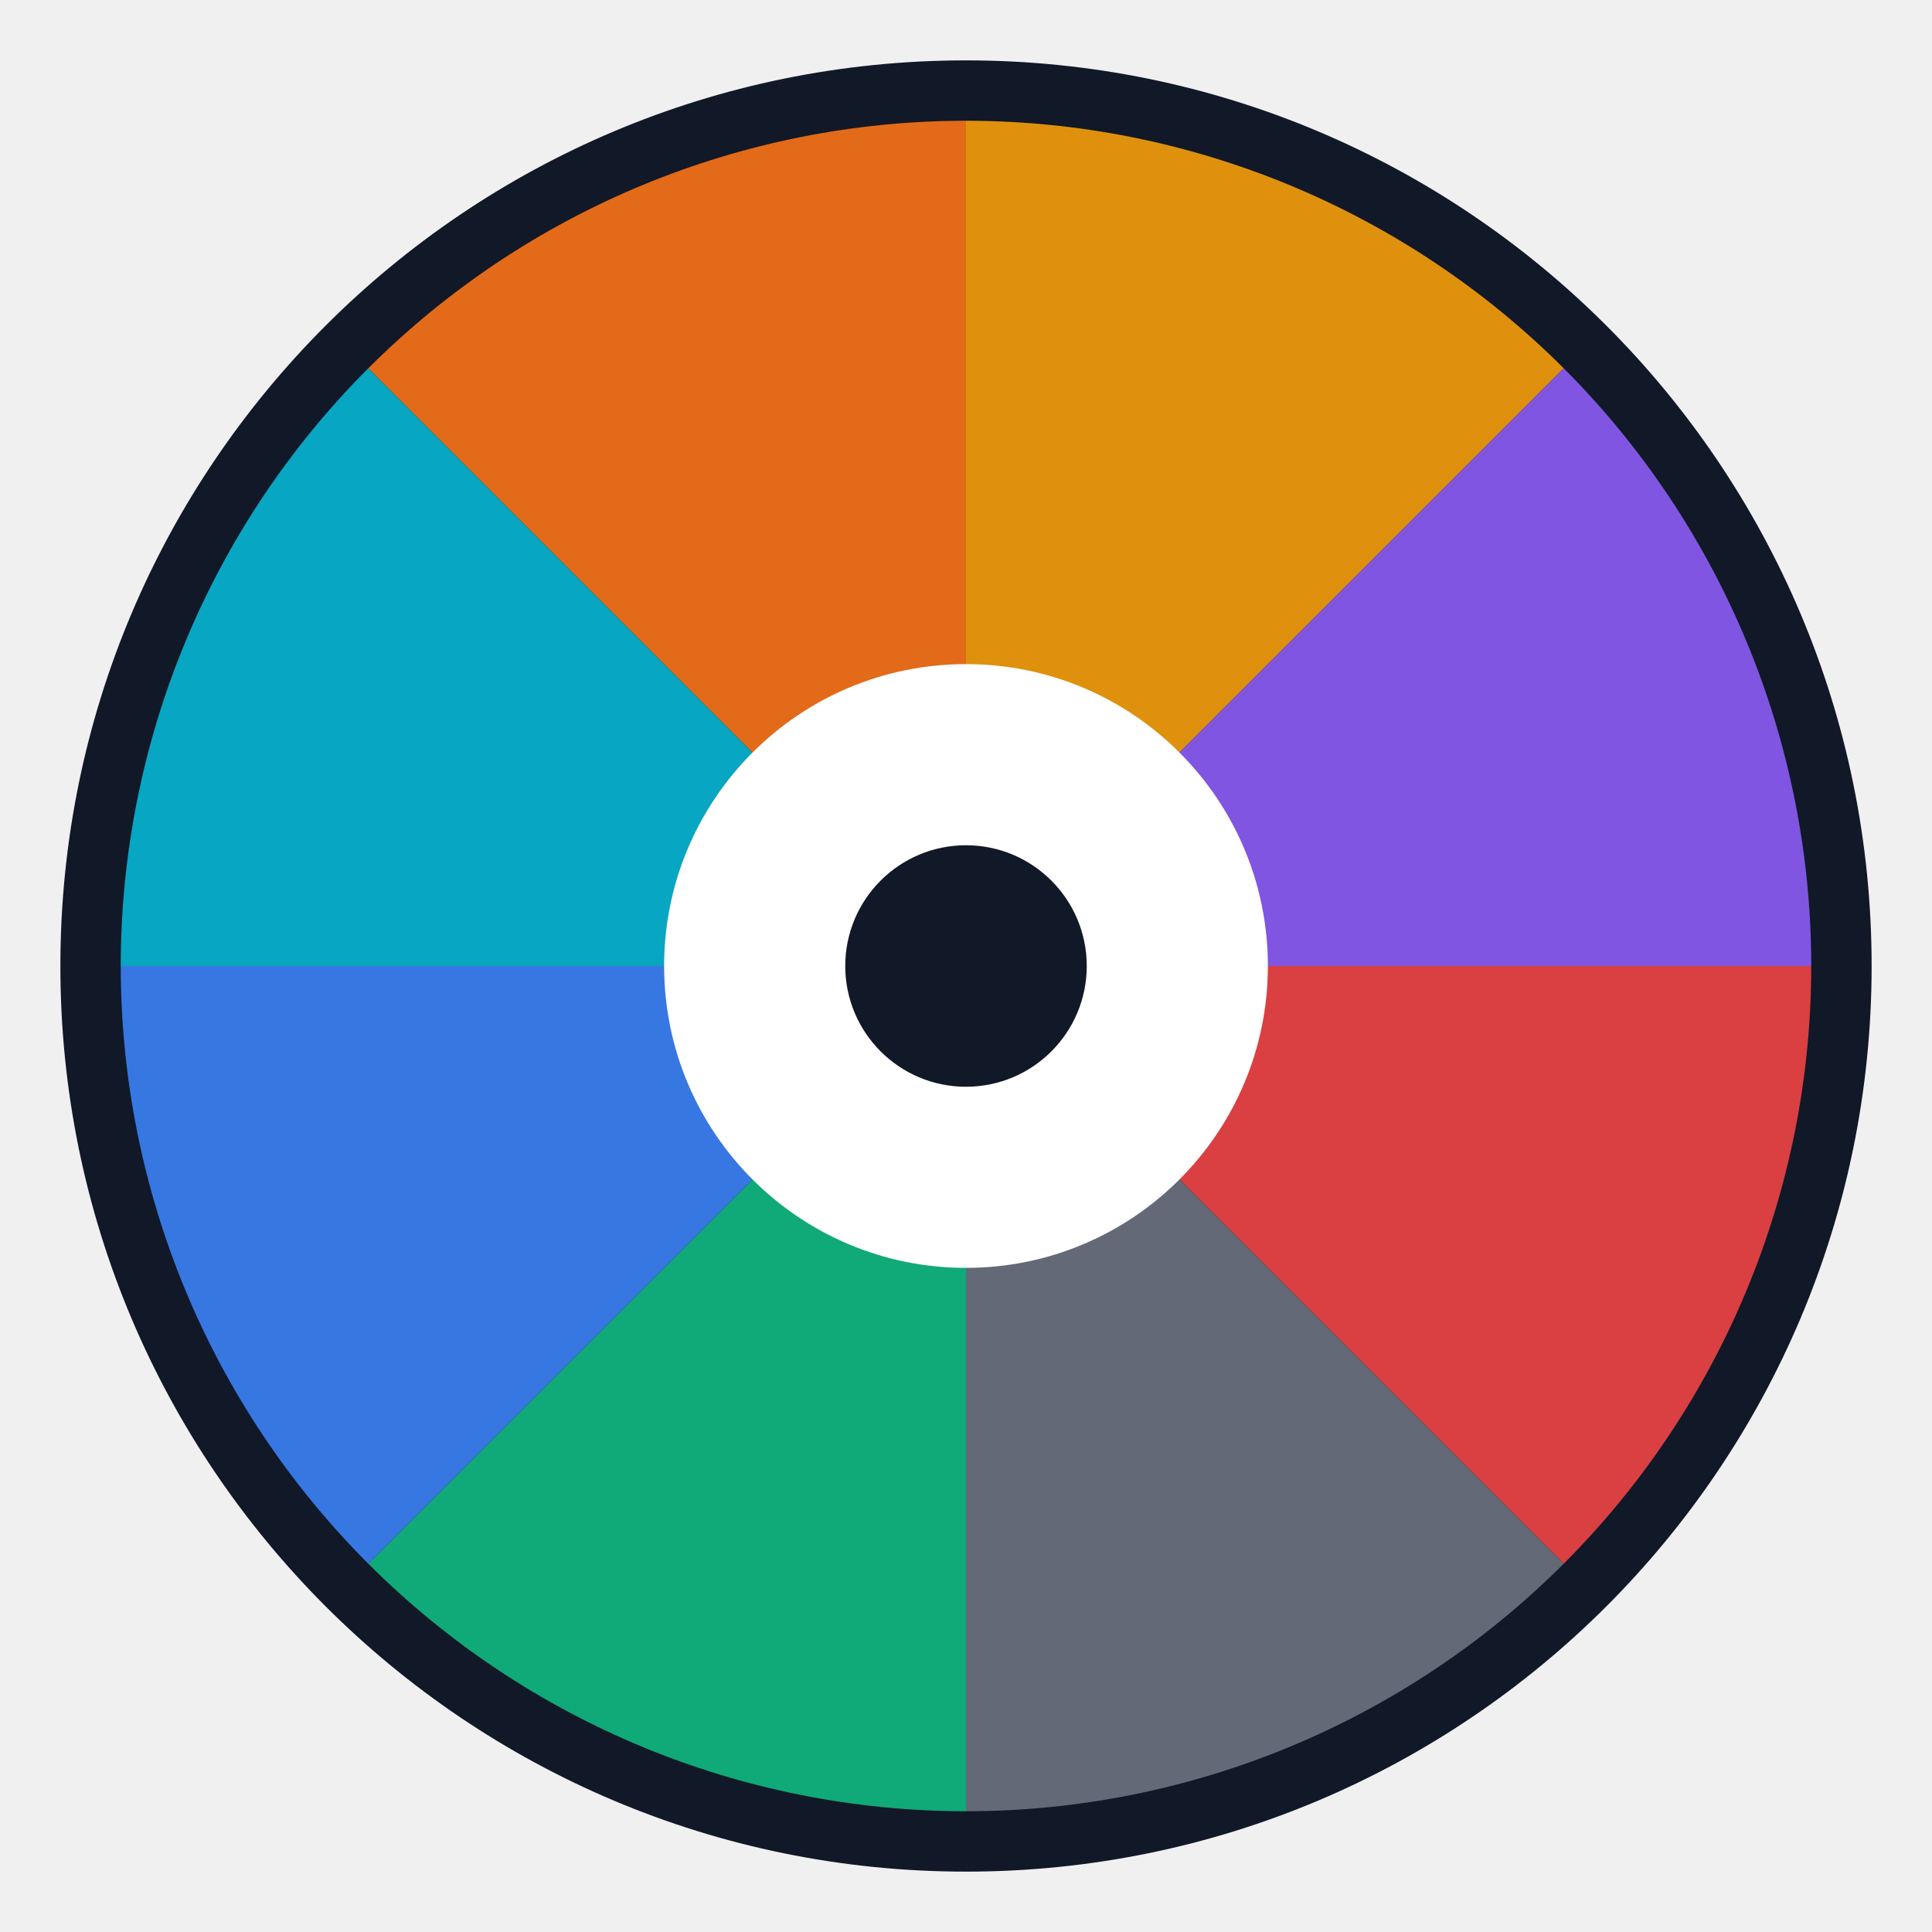
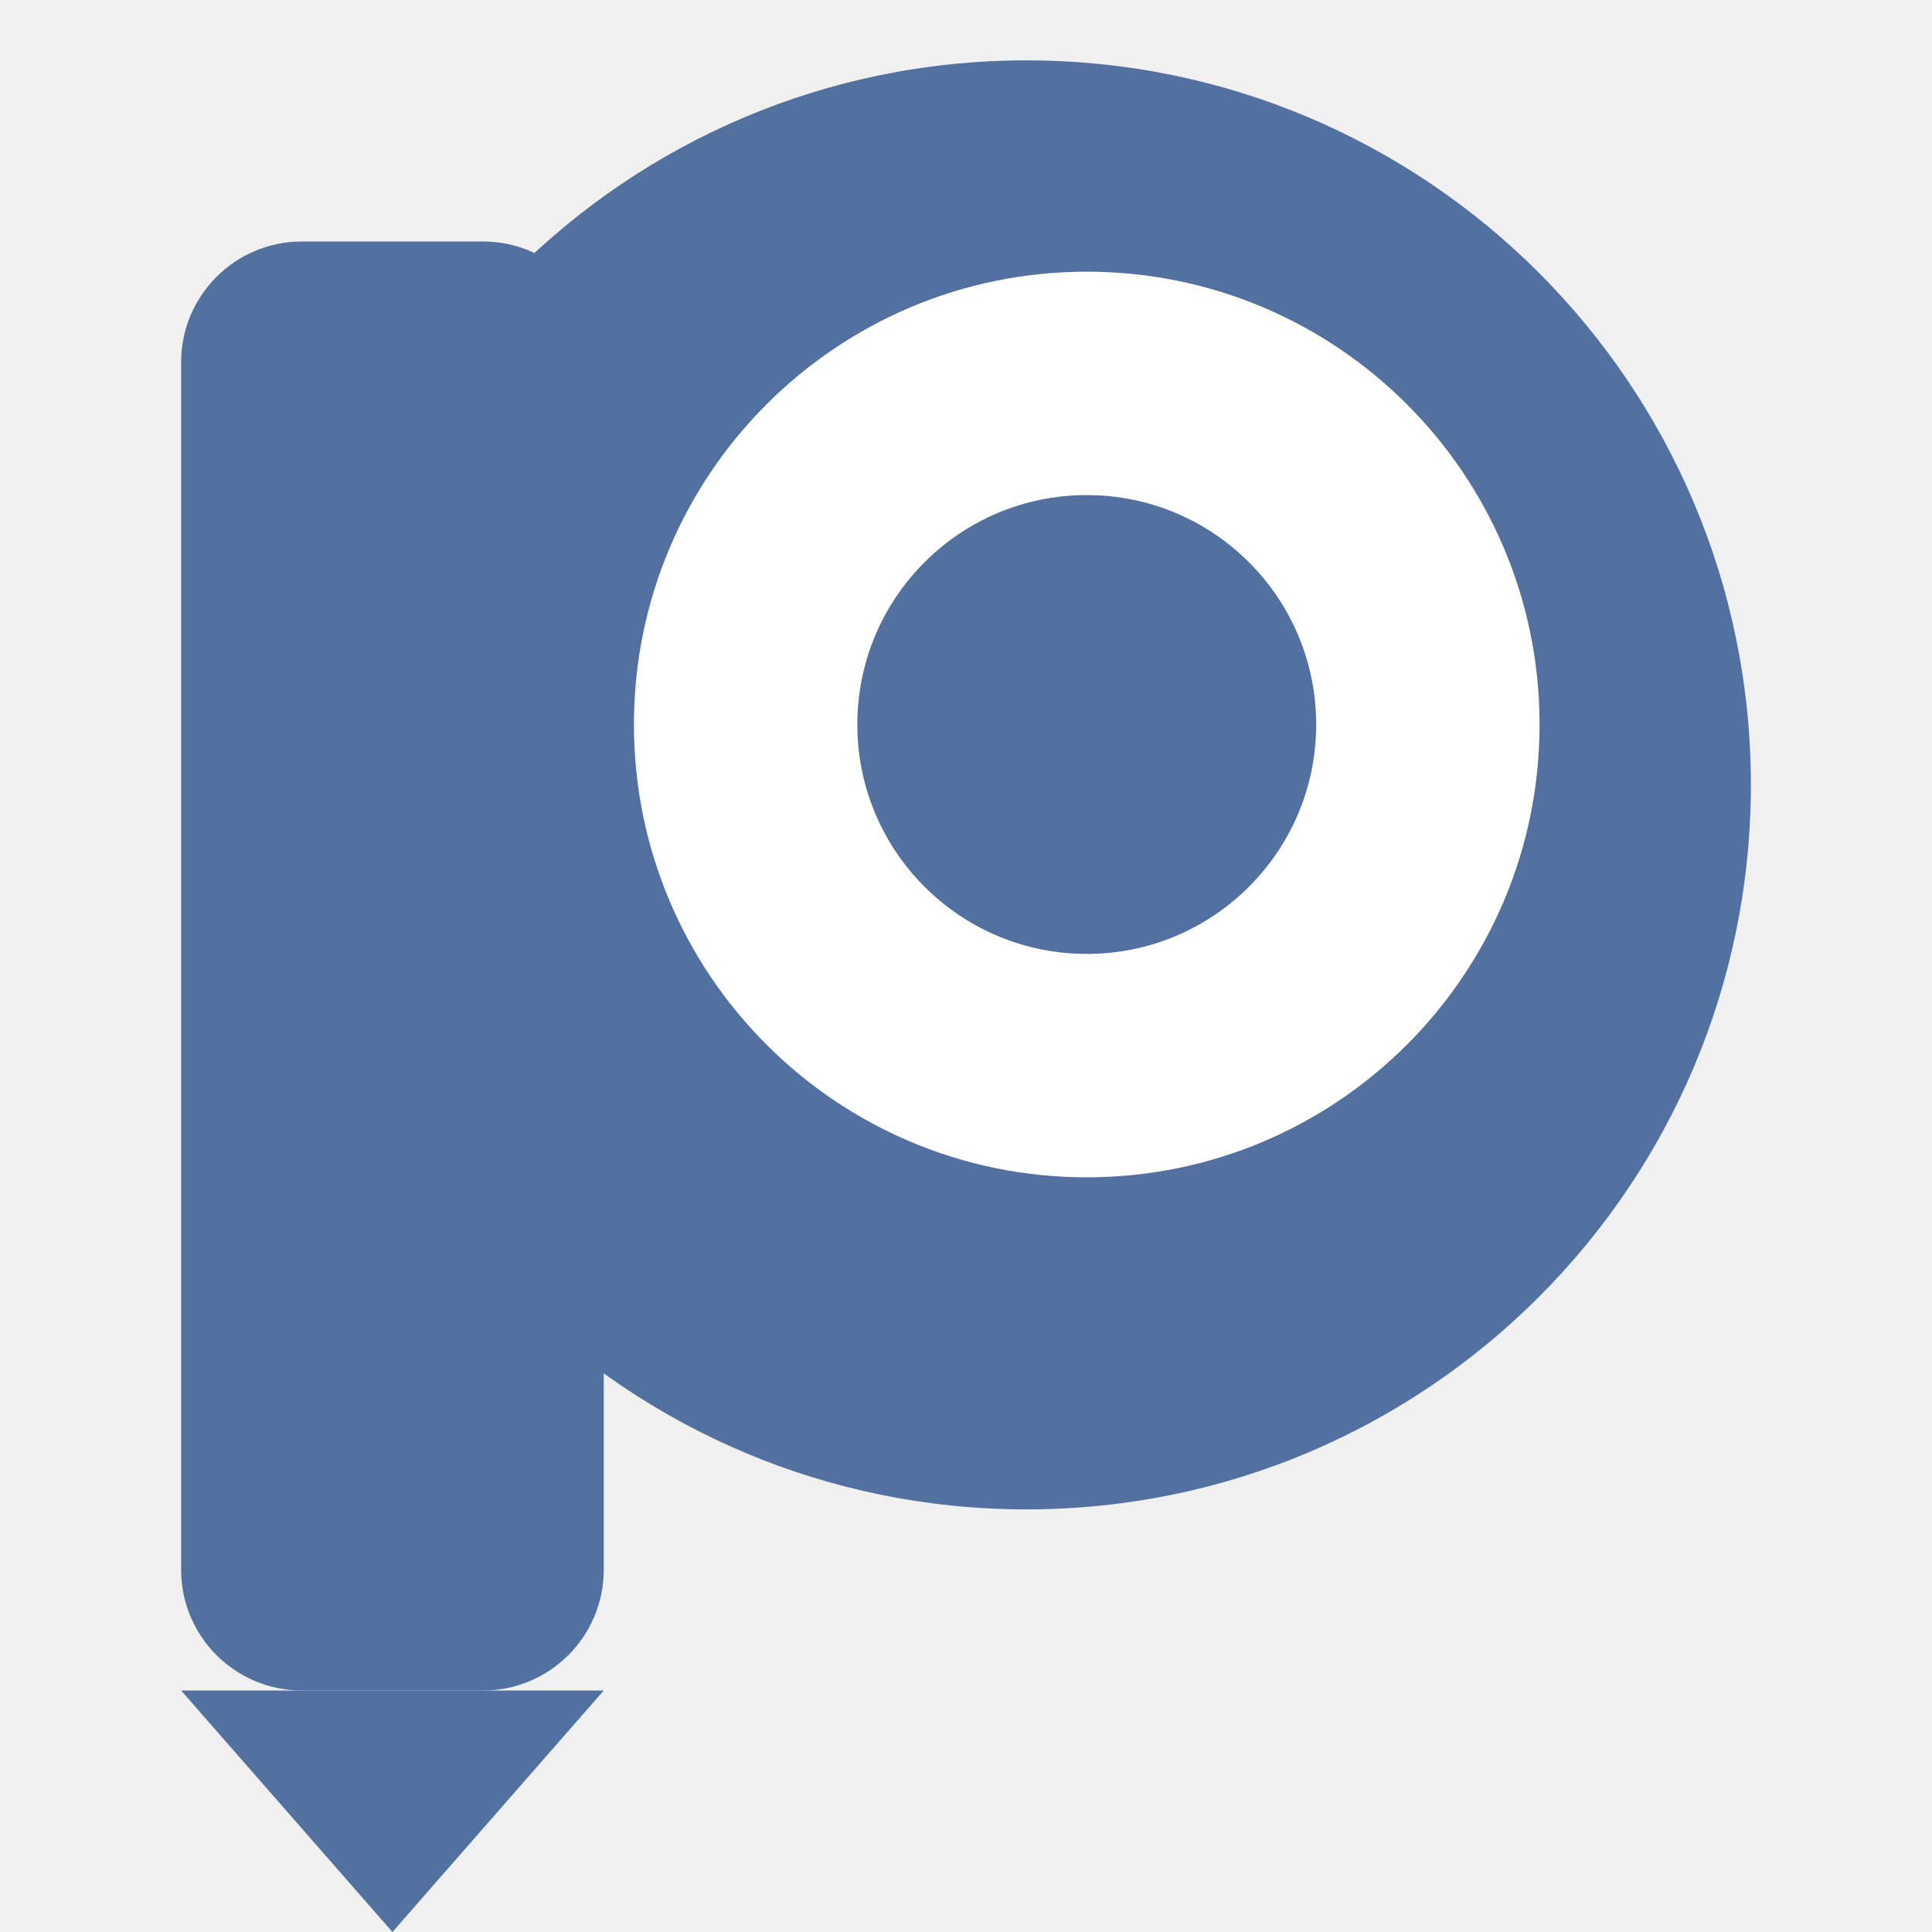
<svg xmlns="http://www.w3.org/2000/svg" viewBox="0 0 32 32" fill="none">
-   <circle cx="16" cy="16" r="15" fill="#111827" />
-   <path d="M16 16 L16 2 A14 14 0 0 1 25.9 6.1 Z" fill="#f59e0b" opacity="0.9" />
-   <path d="M16 16 L25.9 6.1 A14 14 0 0 1 30 16 Z" fill="#8b5cf6" opacity="0.9" />
-   <path d="M16 16 L30 16 A14 14 0 0 1 25.9 25.9 Z" fill="#ef4444" opacity="0.9" />
-   <path d="M16 16 L25.9 25.9 A14 14 0 0 1 16 30 Z" fill="#6b7280" opacity="0.9" />
-   <path d="M16 16 L16 30 A14 14 0 0 1 6.1 25.9 Z" fill="#10b981" opacity="0.9" />
-   <path d="M16 16 L6.1 25.9 A14 14 0 0 1 2 16 Z" fill="#3b82f6" opacity="0.9" />
-   <path d="M16 16 L2 16 A14 14 0 0 1 6.1 6.1 Z" fill="#06b6d4" opacity="0.9" />
-   <path d="M16 16 L6.1 6.1 A14 14 0 0 1 16 2 Z" fill="#f97316" opacity="0.9" />
-   <circle cx="16" cy="16" r="5" fill="white" />
-   <circle cx="16" cy="16" r="2" fill="#111827" />
+   <rect x="3" y="4" width="7" height="24" rx="2" fill="#5270A0" />
+   <polygon points="3,28 10,28 6.5,32" fill="#5270A0" />
+   <circle cx="17" cy="13" r="12" fill="#5270A0" />
+   <circle cx="18" cy="12" r="7.5" fill="white" />
+   <circle cx="18" cy="12" r="3.8" fill="#5270A0" />
</svg>
